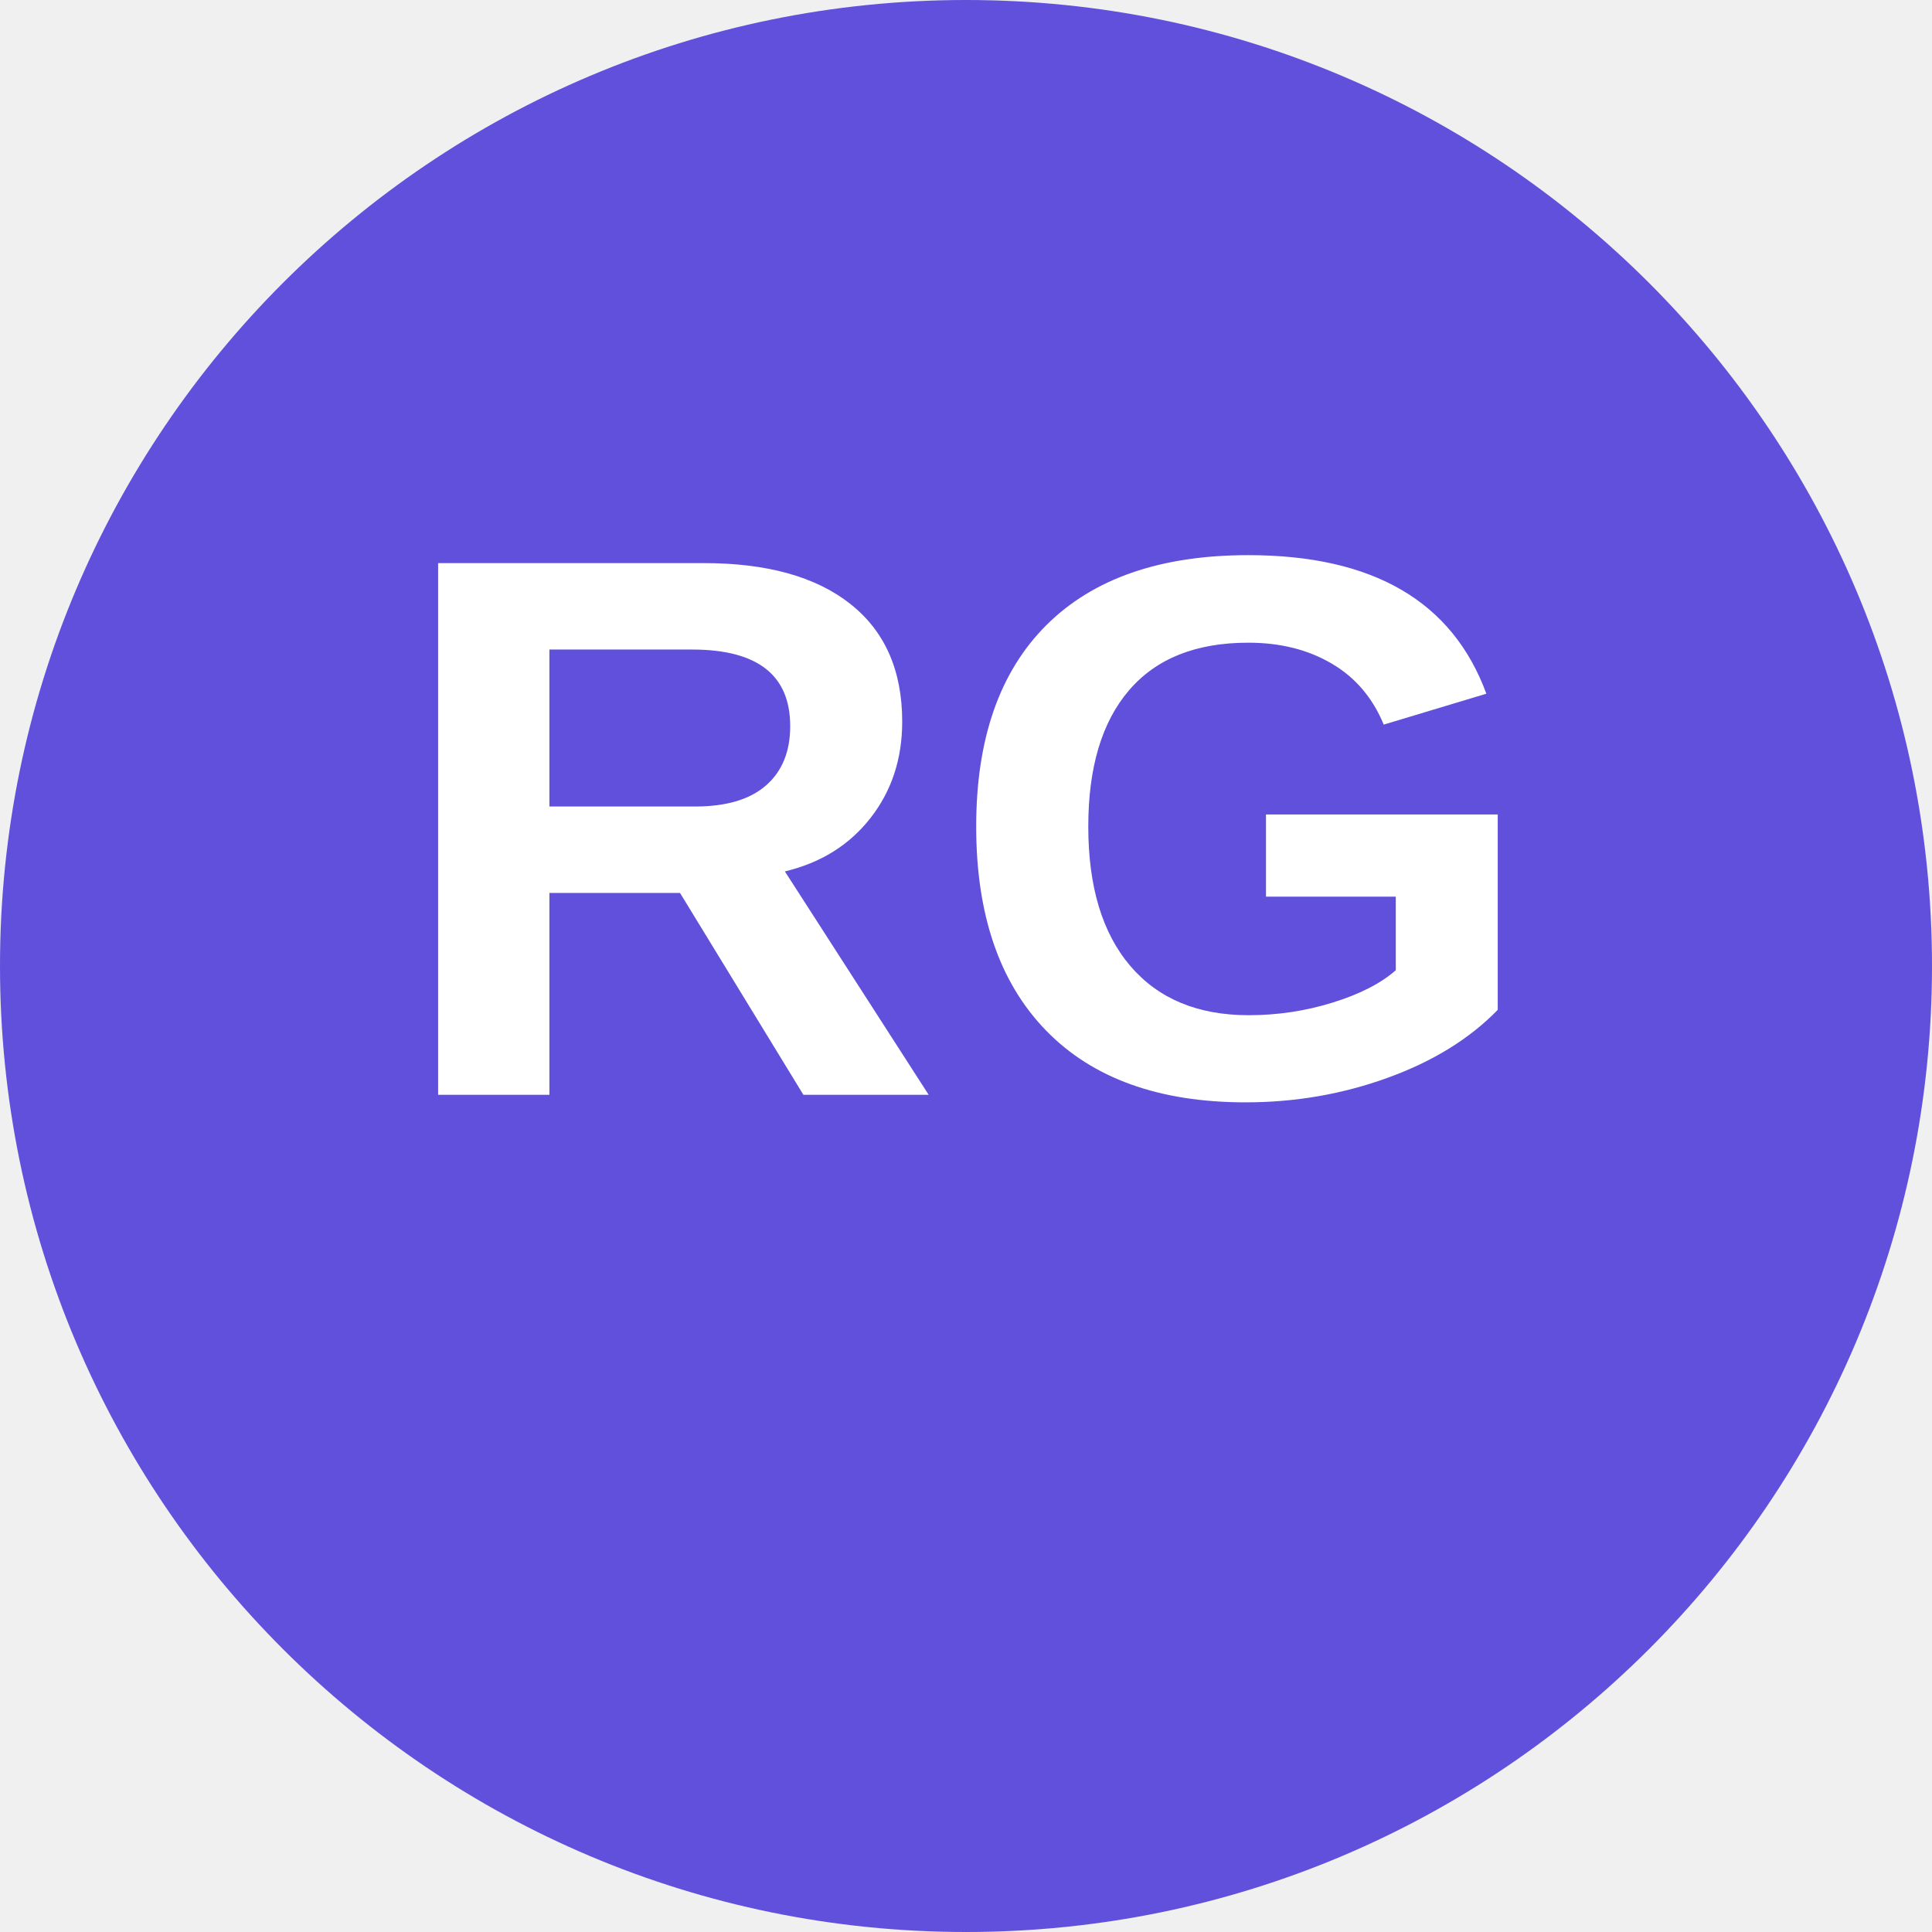
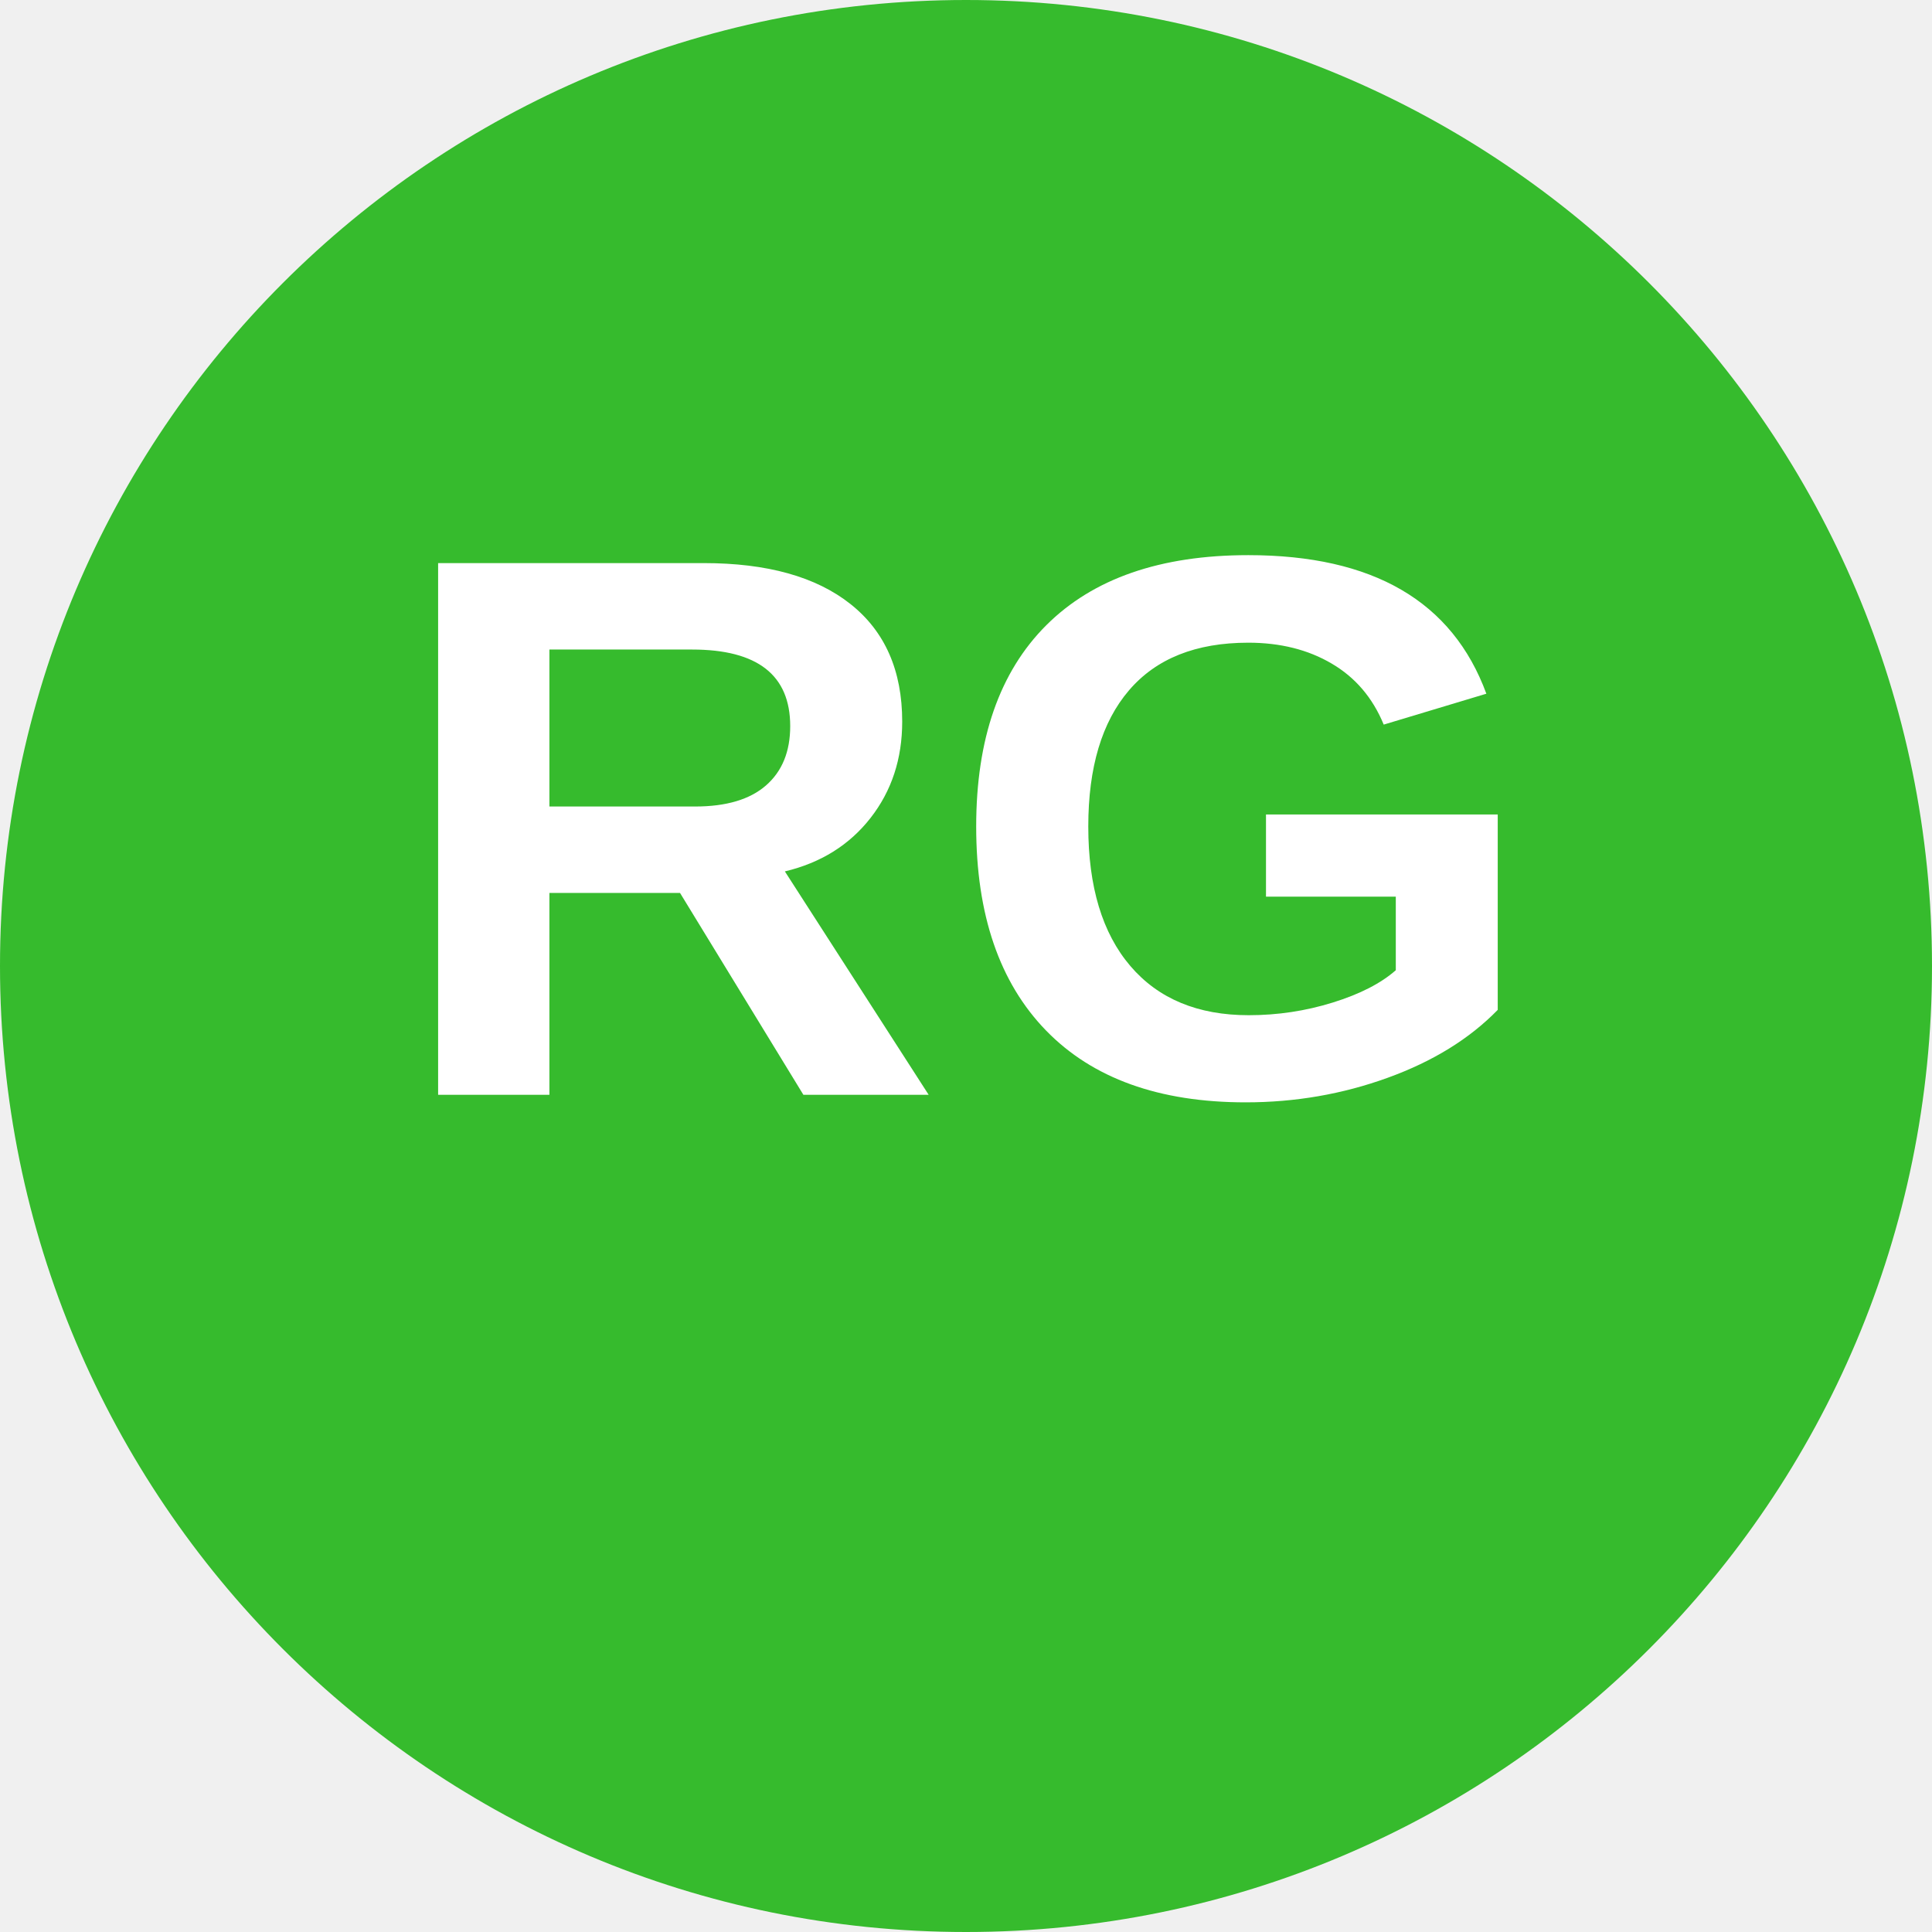
<svg xmlns="http://www.w3.org/2000/svg" width="300" height="300" viewBox="0 0 300 300">
-   <rect width="300" height="300" fill="#6050DC" rx="150" />
+   <rect width="300" height="300" fill="#36BB2D" rx="150" />
  <text x="150" y="170" text-anchor="middle" fill="white" font-family="Source Sans Pro, Arial, sans-serif" font-size="120" font-weight="bold">RG</text>
</svg>
